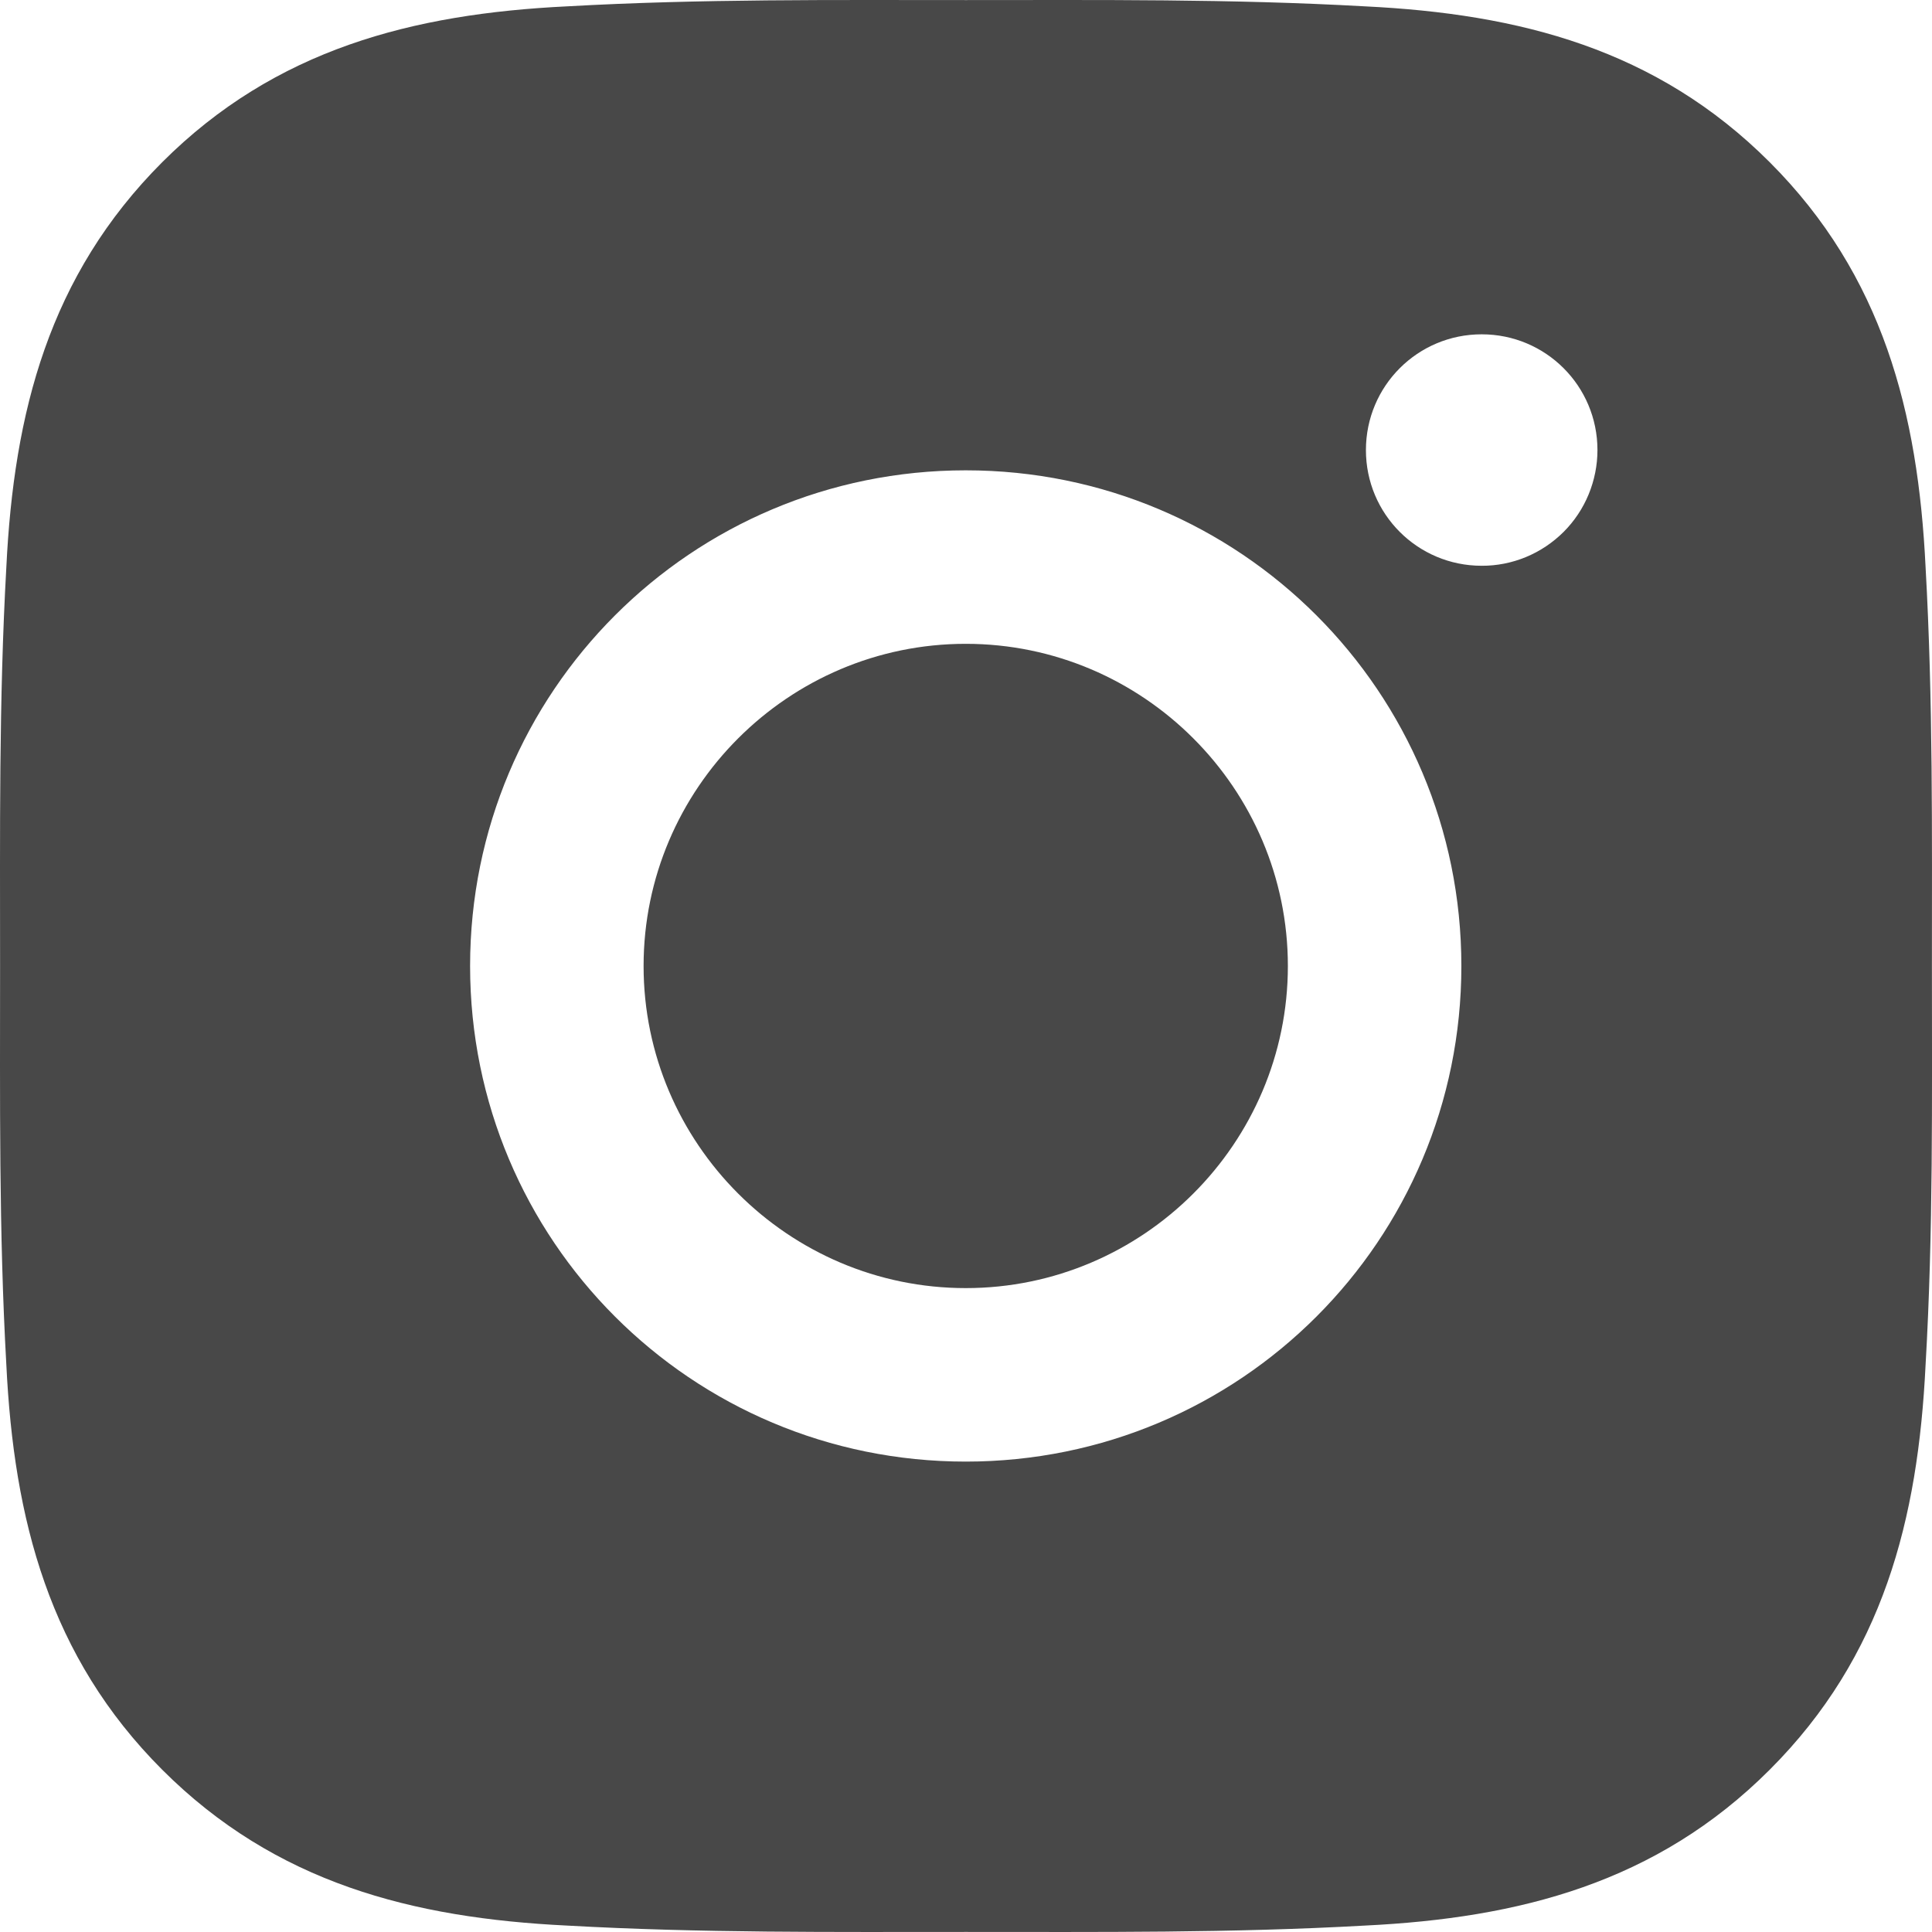
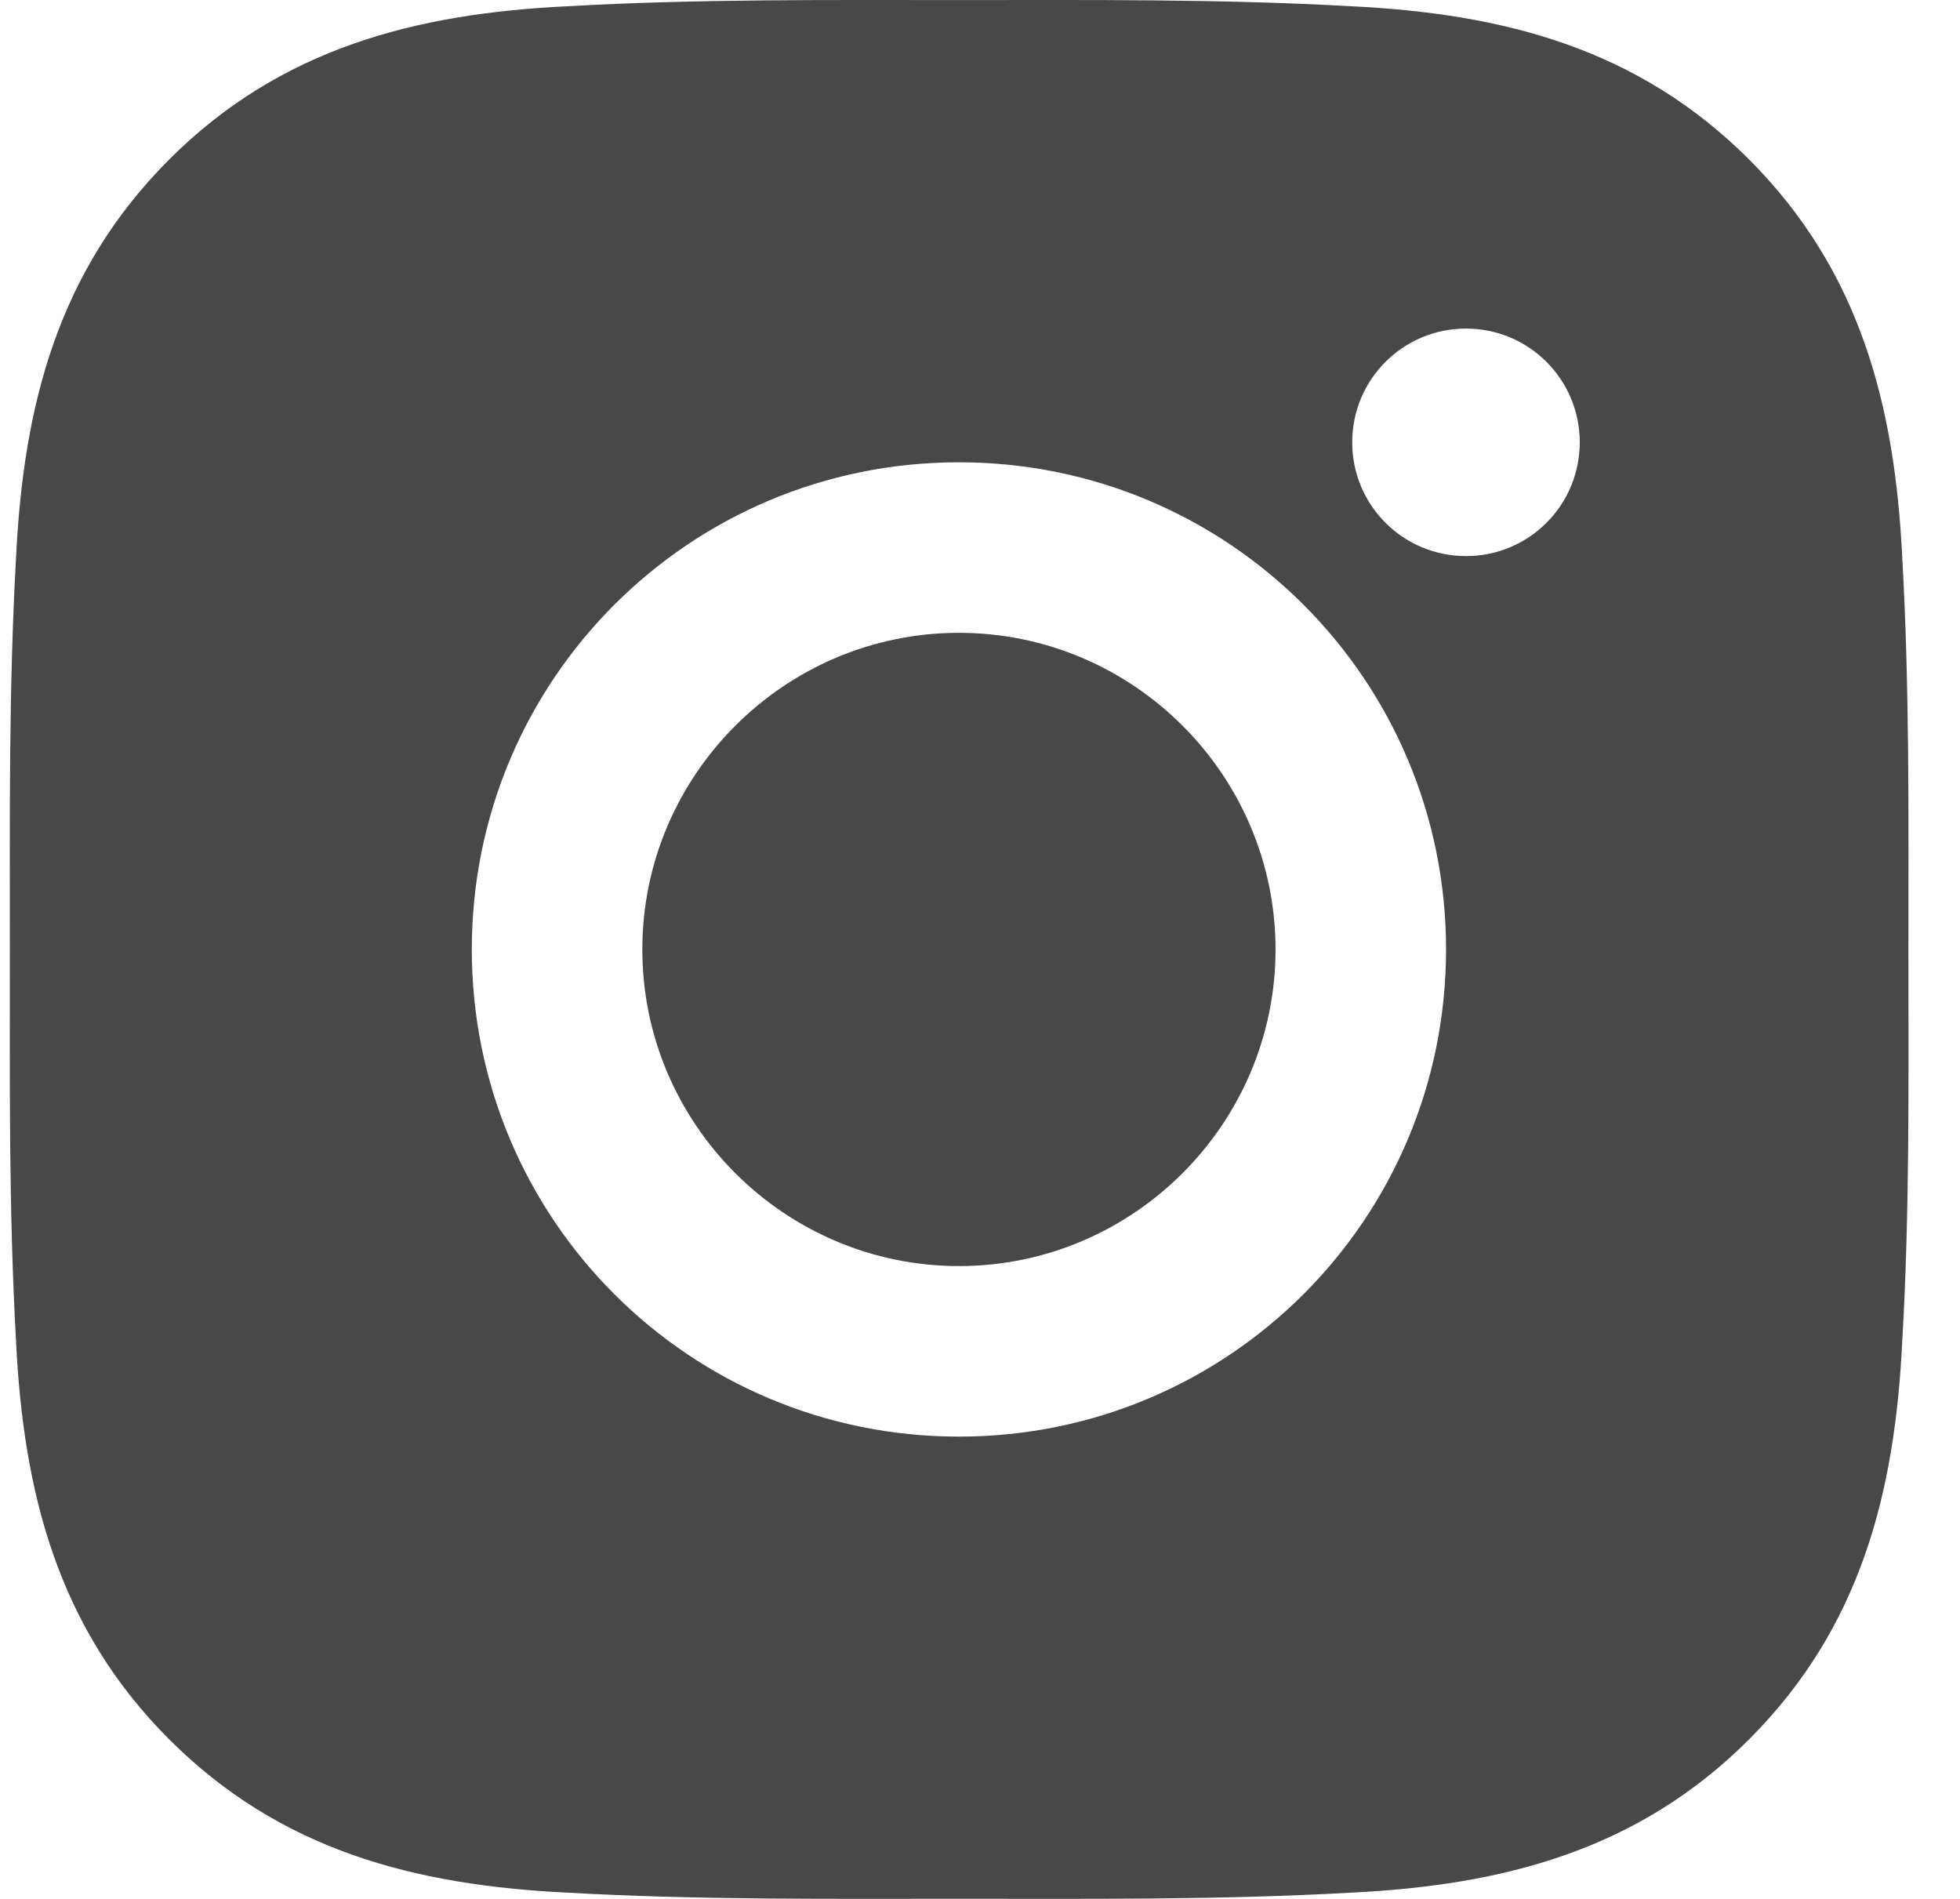
- <svg xmlns="http://www.w3.org/2000/svg" width="25" height="25" viewBox="0 0 25 25" fill="none">
-   <path d="M12.497 8.331C10.201 8.331 8.328 10.204 8.328 12.5C8.328 14.795 10.201 16.668 12.497 16.668C14.792 16.668 16.665 14.795 16.665 12.5C16.665 10.204 14.792 8.331 12.497 8.331ZM24.999 12.5C24.999 10.774 25.014 9.063 24.917 7.34C24.82 5.339 24.364 3.563 22.9 2.099C21.434 0.633 19.661 0.179 17.659 0.082C15.933 -0.015 14.223 0.001 12.5 0.001C10.774 0.001 9.063 -0.015 7.34 0.082C5.339 0.179 3.563 0.636 2.099 2.099C0.633 3.566 0.179 5.339 0.082 7.34C-0.015 9.066 0.001 10.777 0.001 12.5C0.001 14.223 -0.015 15.936 0.082 17.659C0.179 19.661 0.636 21.437 2.099 22.9C3.566 24.367 5.339 24.82 7.34 24.917C9.066 25.014 10.777 24.999 12.5 24.999C14.226 24.999 15.936 25.014 17.659 24.917C19.661 24.82 21.437 24.364 22.9 22.9C24.367 21.434 24.82 19.661 24.917 17.659C25.017 15.936 24.999 14.226 24.999 12.5ZM12.497 18.913C8.947 18.913 6.083 16.049 6.083 12.5C6.083 8.951 8.947 6.086 12.497 6.086C16.046 6.086 18.91 8.951 18.91 12.5C18.91 16.049 16.046 18.913 12.497 18.913ZM19.173 7.321C18.344 7.321 17.675 6.652 17.675 5.824C17.675 4.995 18.344 4.326 19.173 4.326C20.002 4.326 20.671 4.995 20.671 5.824C20.671 6.02 20.632 6.215 20.557 6.397C20.482 6.579 20.372 6.744 20.233 6.883C20.093 7.022 19.928 7.133 19.746 7.208C19.565 7.283 19.37 7.322 19.173 7.321Z" fill="#484848" />
+ <svg xmlns="http://www.w3.org/2000/svg" width="32" height="31" viewBox="0 0 32 31" fill="none">
+   <path d="M15.656 10.331C12.81 10.331 10.487 12.654 10.487 15.5C10.487 18.346 12.81 20.669 15.656 20.669C18.502 20.669 20.825 18.346 20.825 15.5C20.825 12.654 18.502 10.331 15.656 10.331ZM31.158 15.5C31.158 13.359 31.178 11.238 31.057 9.102C30.937 6.62 30.371 4.418 28.556 2.603C26.738 0.784 24.539 0.222 22.058 0.102C19.917 -0.018 17.796 0.001 15.66 0.001C13.519 0.001 11.398 -0.018 9.262 0.102C6.78 0.222 4.578 0.788 2.763 2.603C0.944 4.422 0.382 6.62 0.262 9.102C0.142 11.242 0.161 13.363 0.161 15.5C0.161 17.636 0.142 19.761 0.262 21.898C0.382 24.379 0.948 26.582 2.763 28.396C4.582 30.215 6.78 30.777 9.262 30.898C11.402 31.018 13.523 30.998 15.66 30.998C17.8 30.998 19.921 31.018 22.058 30.898C24.539 30.777 26.742 30.211 28.556 28.396C30.375 26.578 30.937 24.379 31.057 21.898C31.181 19.761 31.158 17.64 31.158 15.5V15.5ZM15.656 23.453C11.255 23.453 7.703 19.901 7.703 15.5C7.703 11.099 11.255 7.547 15.656 7.547C20.057 7.547 23.609 11.099 23.609 15.5C23.609 19.901 20.057 23.453 15.656 23.453ZM23.934 9.078C22.907 9.078 22.077 8.249 22.077 7.221C22.077 6.194 22.907 5.364 23.934 5.364C24.962 5.364 25.792 6.194 25.792 7.221C25.792 7.465 25.744 7.707 25.651 7.932C25.558 8.158 25.421 8.363 25.248 8.535C25.076 8.708 24.871 8.845 24.645 8.938C24.42 9.031 24.178 9.079 23.934 9.078V9.078Z" fill="#484848" />
</svg>
